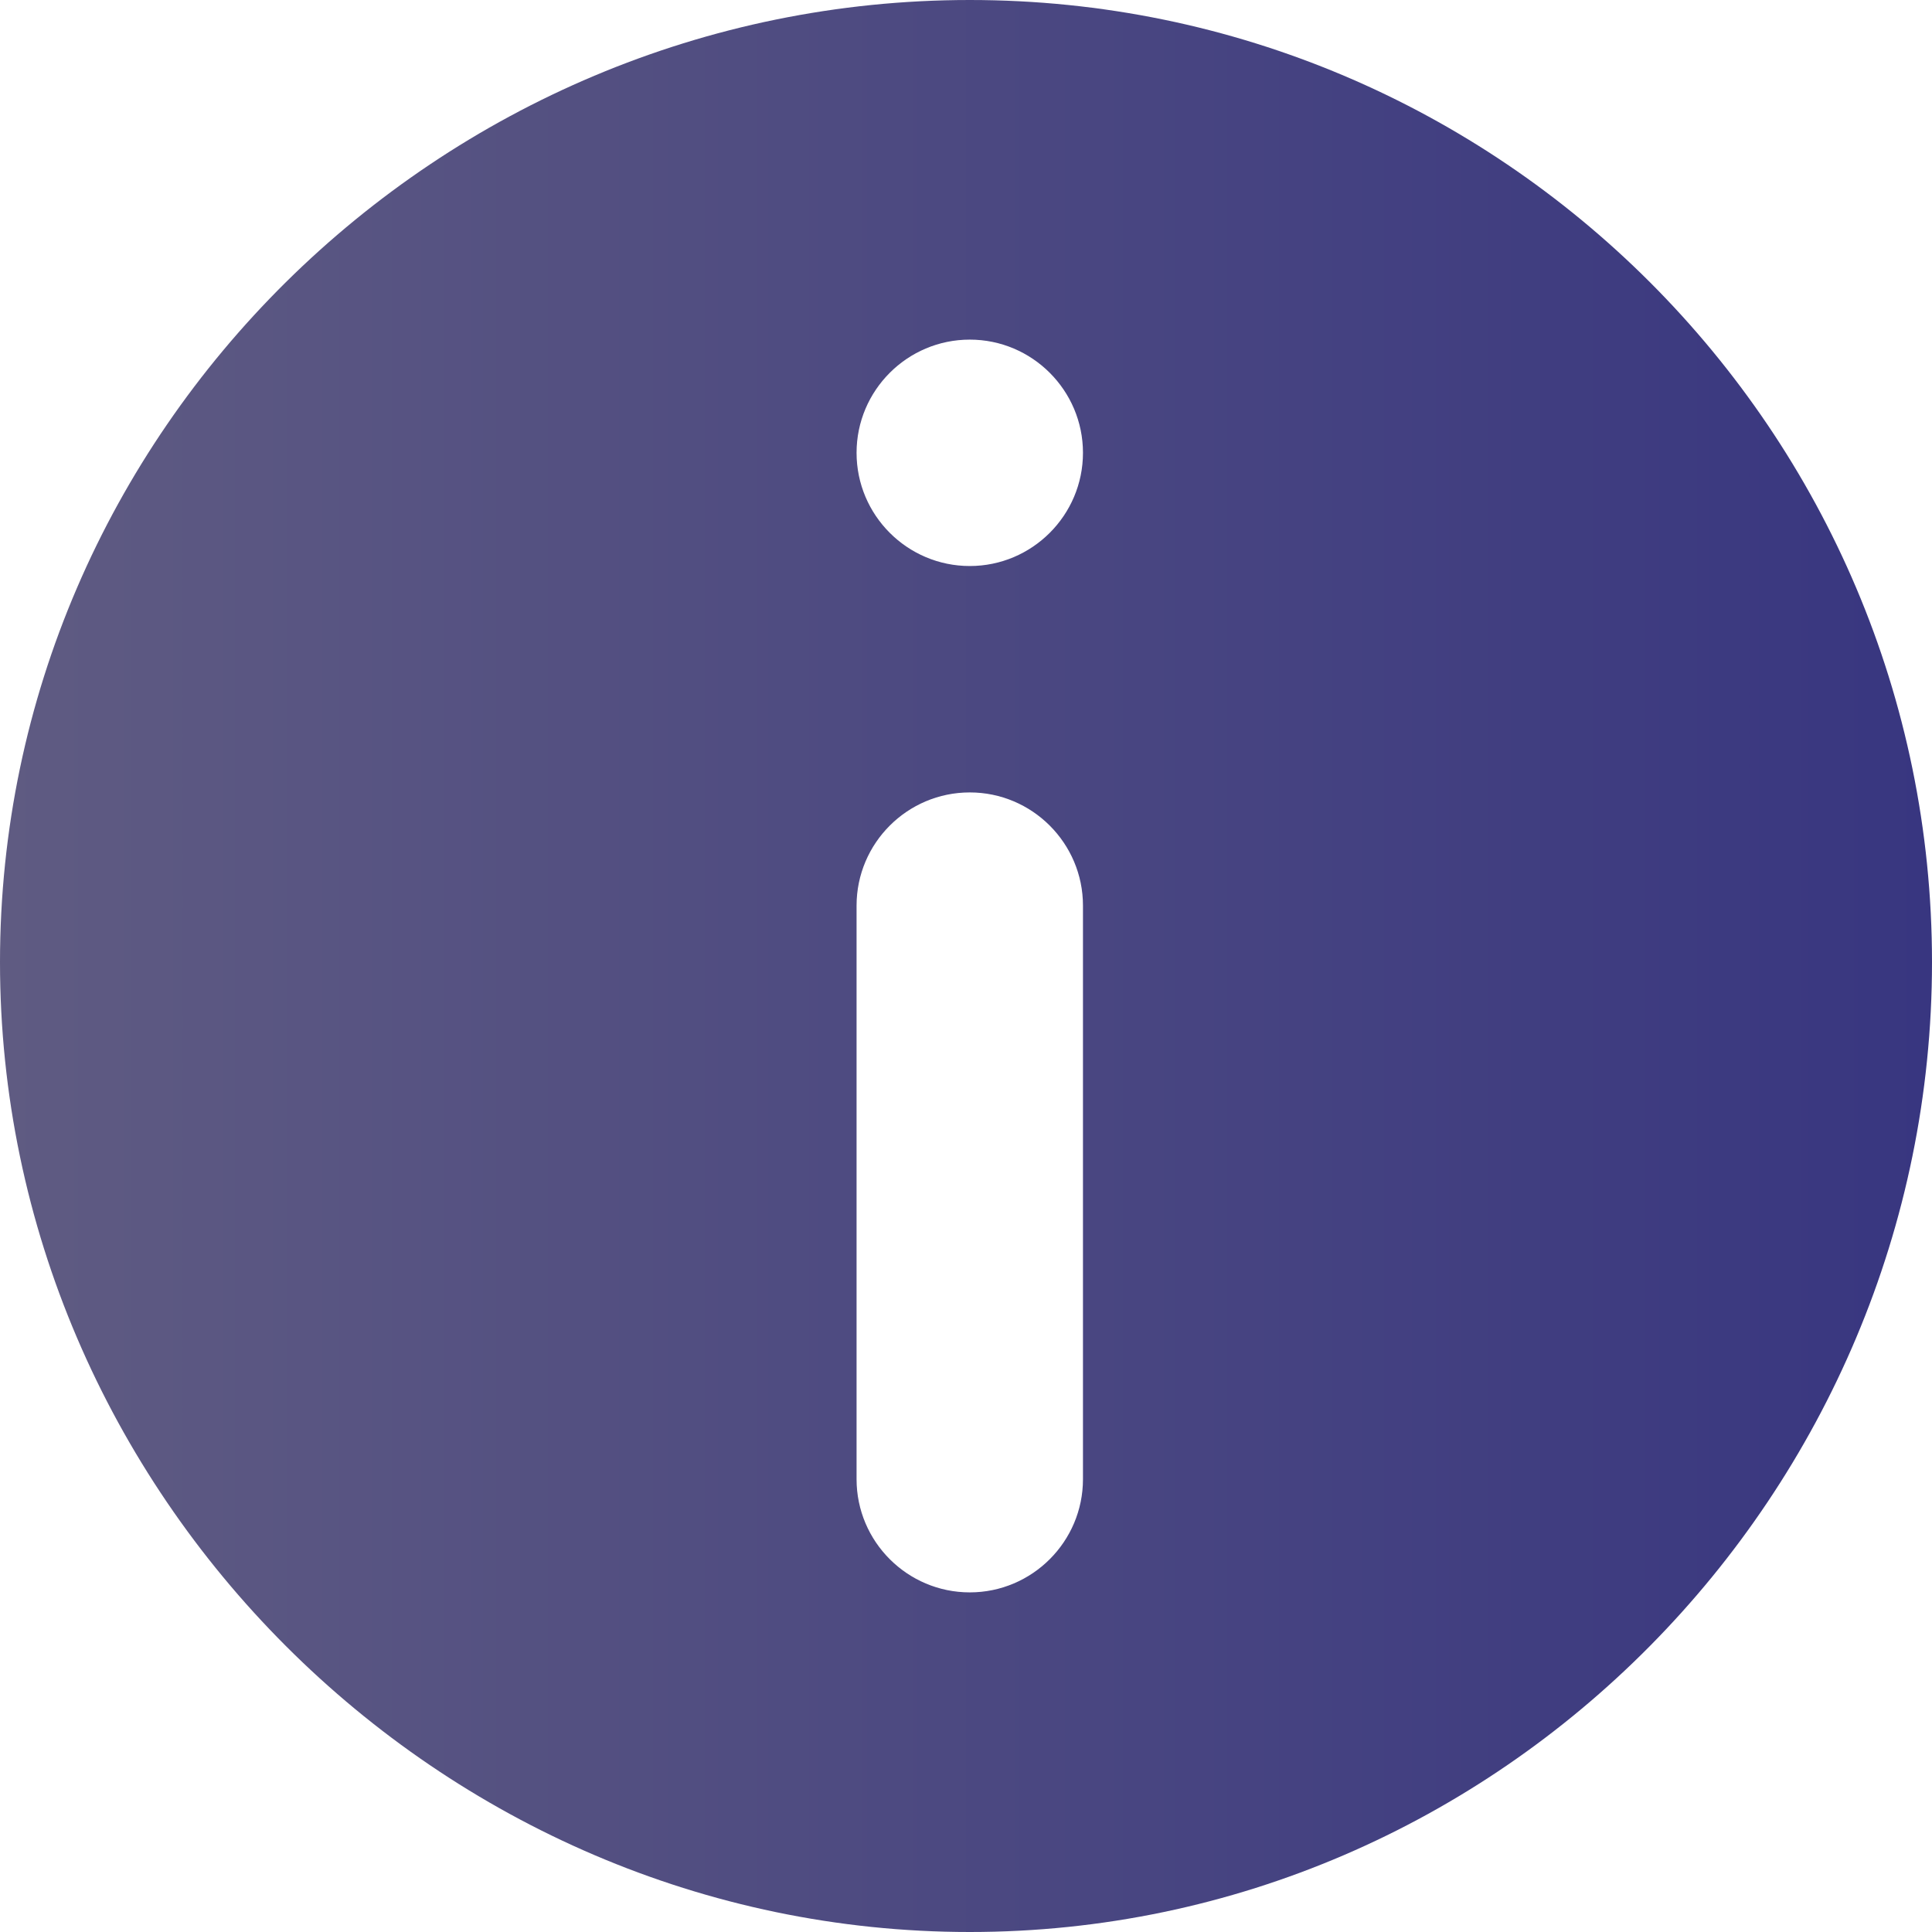
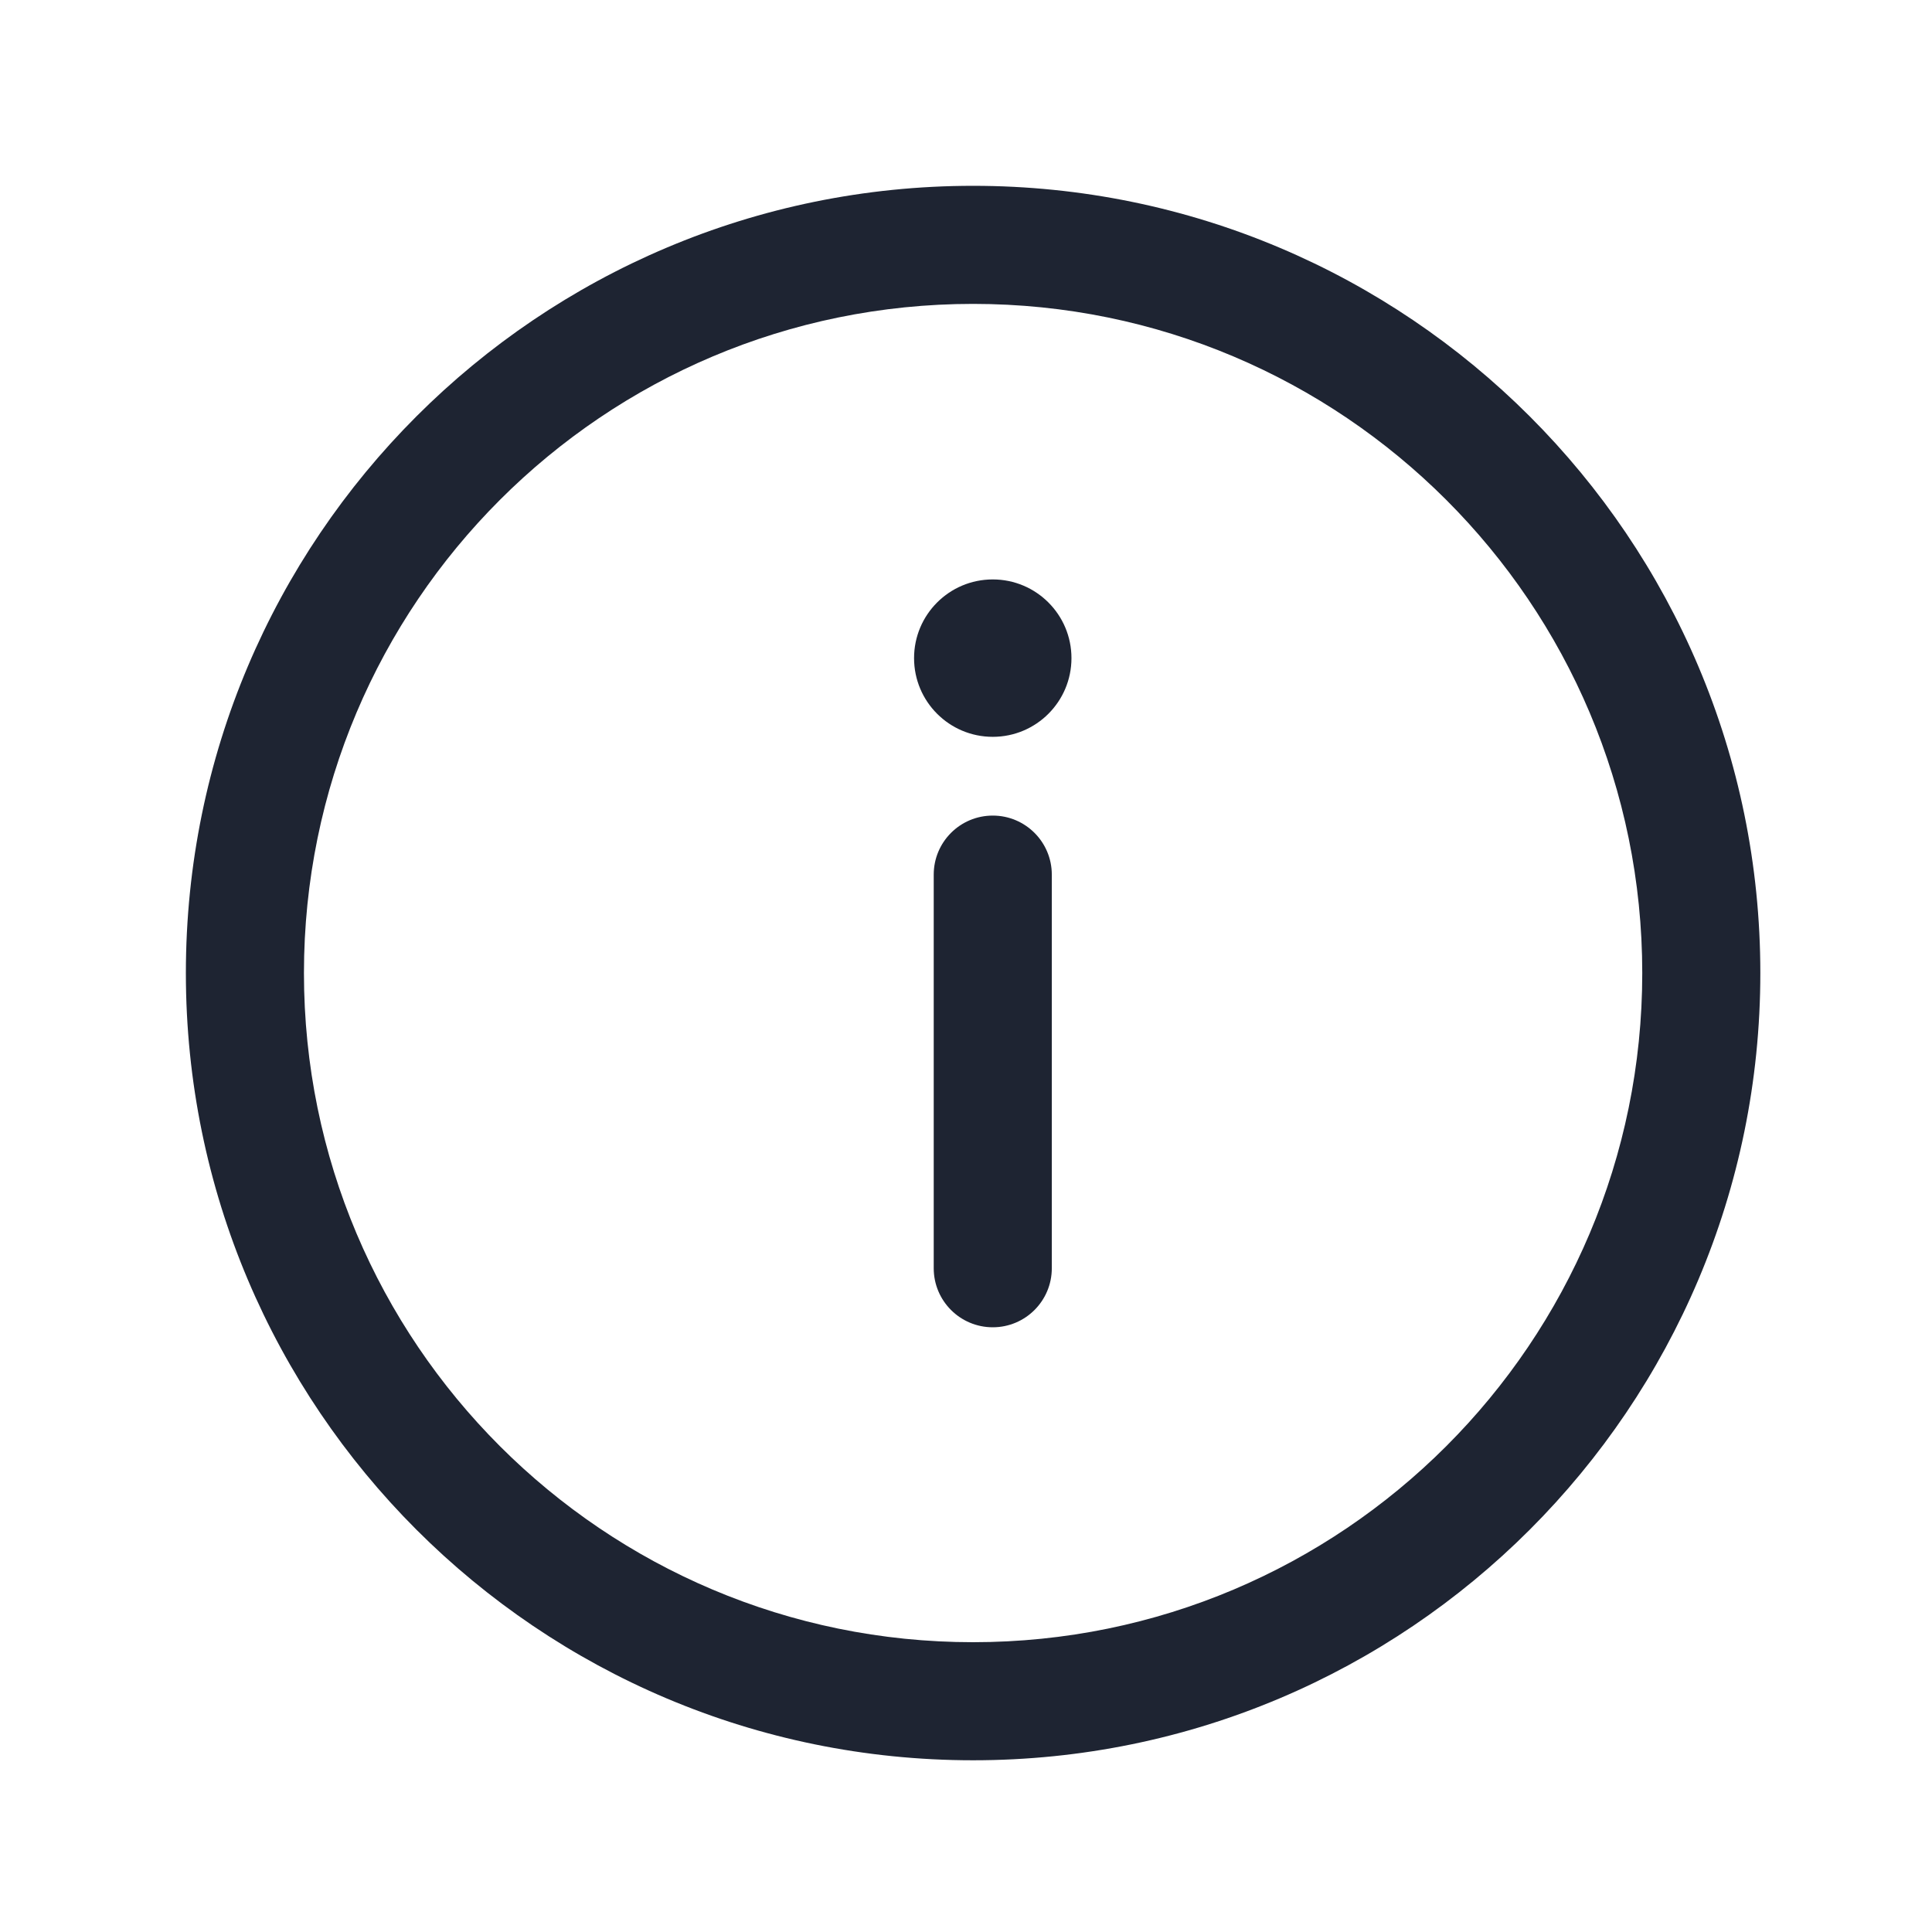
- <svg xmlns="http://www.w3.org/2000/svg" width="70" height="70" viewBox="0 0 70 70" fill="none">
-   <path d="M35.137 0C15.913 0 0 15.639 0 34.863C0 54.087 15.913 70 35.137 70C54.361 70 70 54.087 70 34.863C70 15.639 54.361 0 35.137 0ZM39.238 53.594C39.238 55.855 37.397 57.695 35.137 57.695C32.875 57.695 31.035 55.855 31.035 53.594V32.812C31.035 30.551 32.875 28.711 35.137 28.711C37.397 28.711 39.238 30.551 39.238 32.812V53.594ZM35.137 20.508C32.875 20.508 31.035 18.668 31.035 16.406C31.035 14.145 32.875 12.305 35.137 12.305C37.397 12.305 39.238 14.145 39.238 16.406C39.238 18.668 37.397 20.508 35.137 20.508Z" fill="url(#paint0_linear)" />
-   <defs>
-     <linearGradient id="paint0_linear" x1="70" y1="35" x2="0" y2="35" gradientUnits="userSpaceOnUse">
-       <stop stop-color="#383680" />
-       <stop offset="1" stop-color="#5F5B82" />
-     </linearGradient>
-   </defs>
+ <svg xmlns="http://www.w3.org/2000/svg" width="34" height="34" viewBox="0 0 34 34" fill="none">
+   <path d="M17.125 3.27C24.776 3.27 30.979 9.472 30.979 17.124C30.979 24.775 24.776 30.978 17.125 30.978C9.473 30.978 3.271 24.775 3.271 17.124C3.271 9.472 9.473 3.27 17.125 3.27ZM17.125 5.348C10.621 5.348 5.349 10.62 5.349 17.124C5.349 23.627 10.621 28.9 17.125 28.9C23.628 28.9 28.901 23.627 28.901 17.124C28.901 10.62 23.628 5.348 17.125 5.348Z" fill="#1E2432" />
+   <path d="M18.856 11.582C18.856 12.347 18.236 12.967 17.471 12.967C16.706 12.967 16.086 12.347 16.086 11.582C16.086 10.817 16.706 10.197 17.471 10.197C18.236 10.197 18.856 10.817 18.856 11.582Z" fill="#1E2432" />
+   <path d="M16.432 15.392V22.319C16.432 22.893 16.897 23.358 17.471 23.358C18.045 23.358 18.51 22.893 18.51 22.319V15.392C18.51 14.818 18.045 14.353 17.471 14.353C16.897 14.353 16.432 14.818 16.432 15.392Z" fill="#1E2432" />
</svg>
